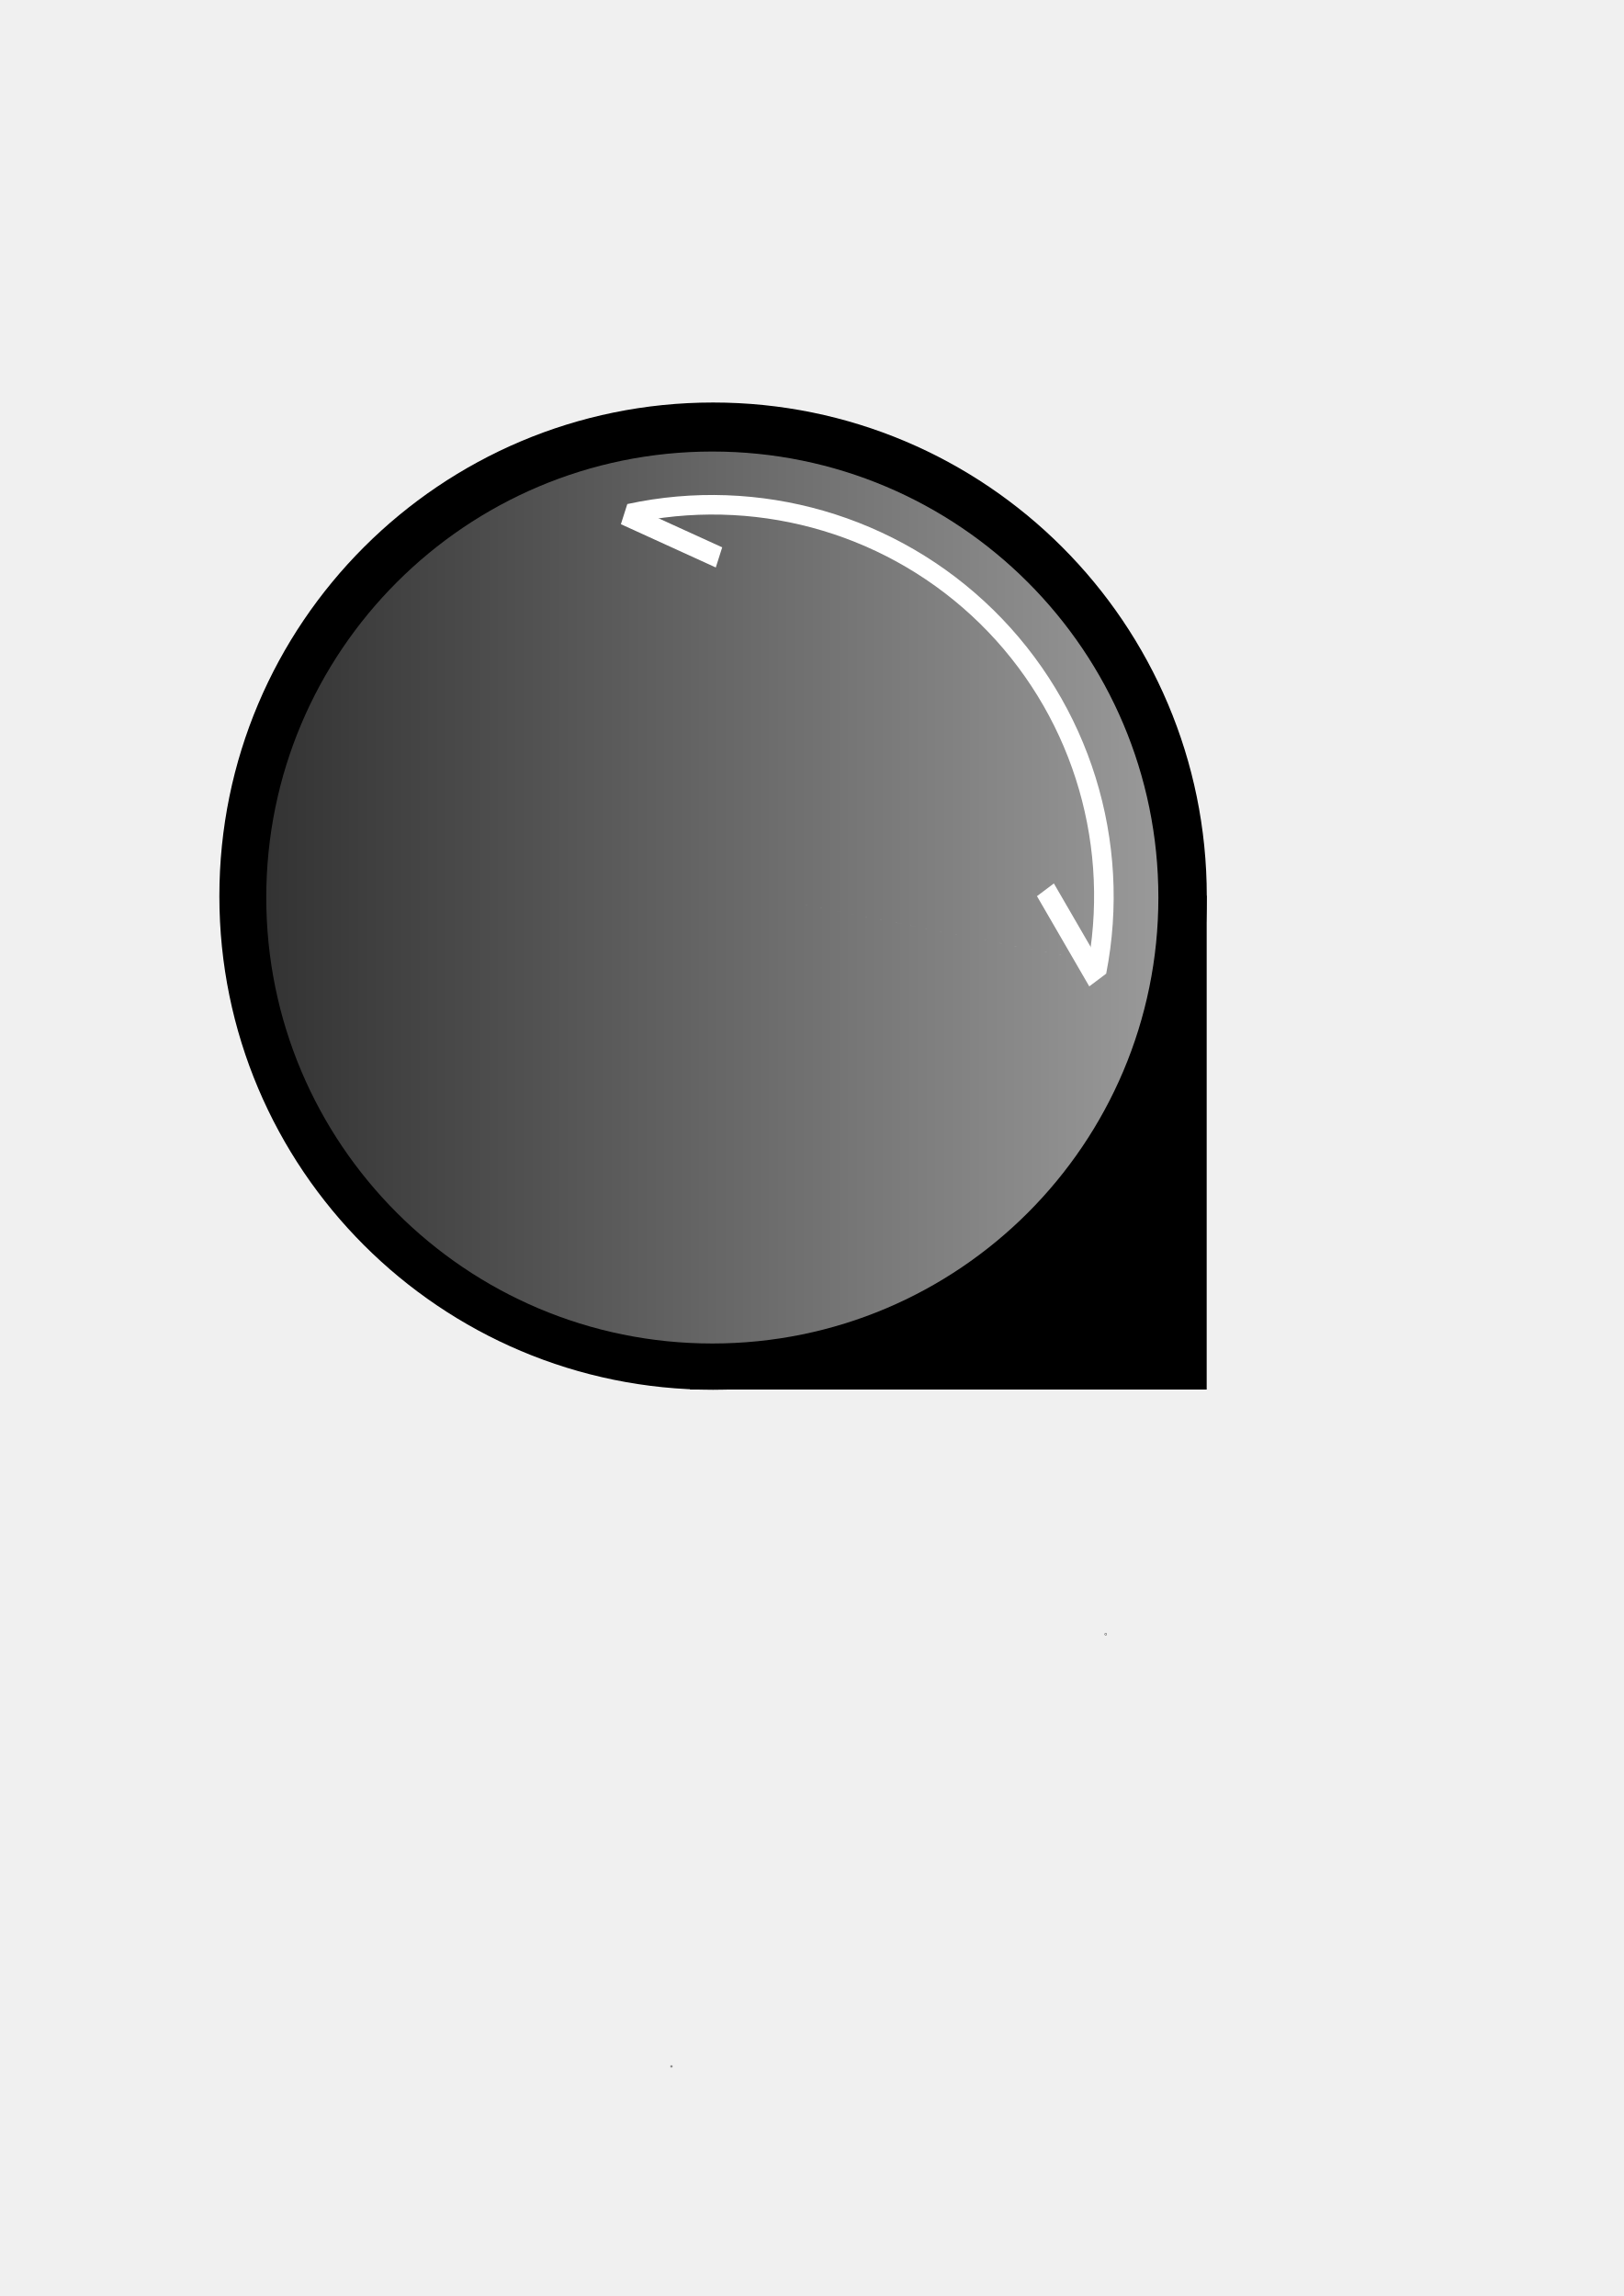
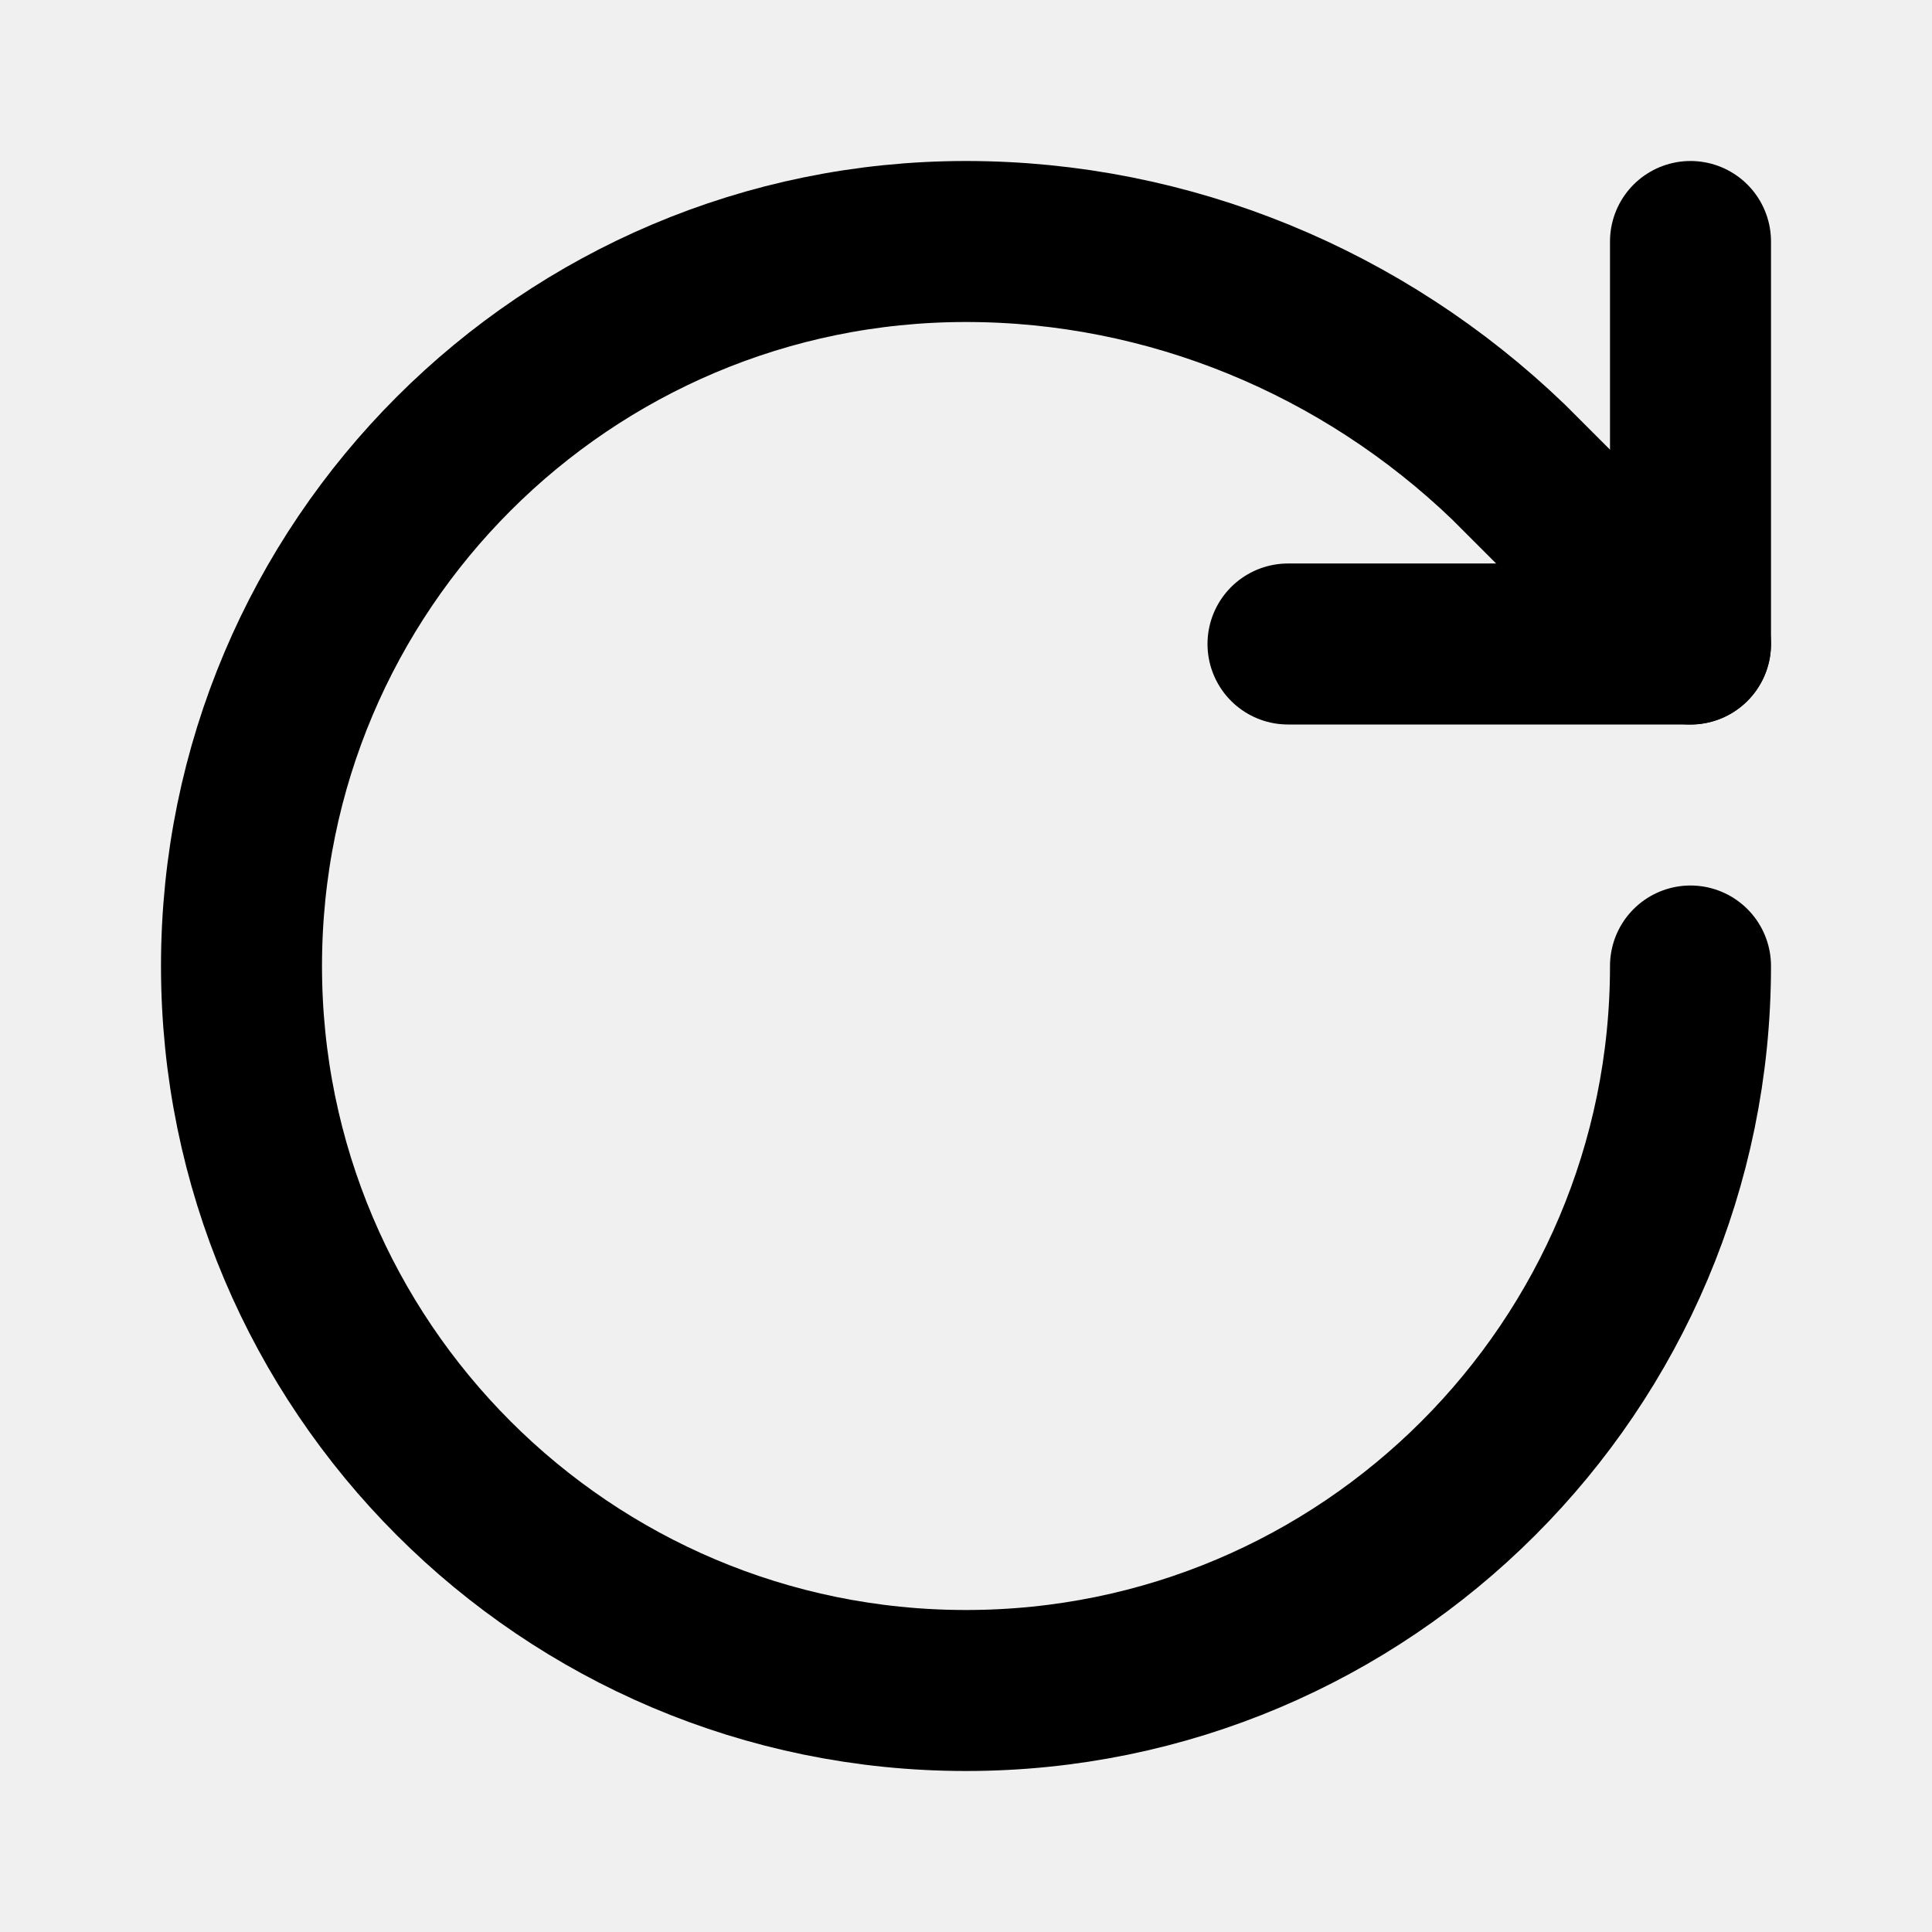
- <svg xmlns="http://www.w3.org/2000/svg" xmlns:xlink="http://www.w3.org/1999/xlink" width="210mm" height="297mm" viewBox="0 0 210 297" version="1.1" id="svg913">
-   <defs id="defs907">
-     <linearGradient id="linearGradient1573">
-       <stop style="stop-color:#333333;stop-opacity:1" offset="0" id="stop1569" />
-       <stop style="stop-color:#999999;stop-opacity:1" offset="1" id="stop1571" />
-     </linearGradient>
-     <linearGradient xlink:href="#linearGradient1573" id="linearGradient1575" x1="34.438" y1="116.098" x2="149.817" y2="116.098" gradientUnits="userSpaceOnUse" />
-   </defs>
-   <g id="layer1">
-     <circle style="fill:#000000;fill-opacity:1;stroke-width:0.09;stroke-linejoin:bevel" id="path1529" cx="92.225" cy="115.92" r="63.853" />
-     <rect style="fill:#000000;fill-opacity:1;stroke-width:0.049;stroke-linejoin:bevel" id="rect1551" width="66.829" height="63.886" x="89.236" y="115.859" />
-     <circle style="fill:url(#linearGradient1575);stroke-width:0.082;stroke-linejoin:bevel;fill-opacity:1" id="path1529-3" cx="92.127" cy="116.098" r="57.69" />
-     <circle id="path1595" style="fill:#000000;stroke:#000000;stroke-width:0.265" cx="86.841" cy="267.302" r="0.011" />
-     <circle id="path1597" style="fill:#000000;stroke:#000000;stroke-width:0.265" cx="142.999" cy="211.396" r="0.011" />
-     <path style="color:#000000;font-style:normal;font-variant:normal;font-weight:normal;font-stretch:normal;font-size:medium;line-height:normal;font-family:sans-serif;font-variant-ligatures:normal;font-variant-position:normal;font-variant-caps:normal;font-variant-numeric:normal;font-variant-alternates:normal;font-variant-east-asian:normal;font-feature-settings:normal;font-variation-settings:normal;text-indent:0;text-align:start;text-decoration:none;text-decoration-line:none;text-decoration-style:solid;text-decoration-color:#000000;letter-spacing:normal;word-spacing:normal;text-transform:none;writing-mode:lr-tb;direction:ltr;text-orientation:mixed;dominant-baseline:auto;baseline-shift:baseline;text-anchor:start;white-space:normal;shape-padding:0;shape-margin:0;inline-size:0;clip-rule:nonzero;display:inline;overflow:visible;visibility:visible;opacity:1;isolation:auto;mix-blend-mode:normal;color-interpolation:sRGB;color-interpolation-filters:linearRGB;solid-color:#000000;solid-opacity:1;vector-effect:none;fill:#ffffff;fill-opacity:1;fill-rule:nonzero;stroke:none;stroke-linecap:butt;stroke-linejoin:bevel;stroke-miterlimit:4;stroke-dasharray:none;stroke-dashoffset:0;stroke-opacity:1;color-rendering:auto;image-rendering:auto;shape-rendering:auto;text-rendering:auto;enable-background:accumulate;stop-color:#000000;stop-opacity:1" d="m -131.986,66.768 v 0 l -19.193,44.619 -2.143,1.854 c 16.047,6.903 34.492,5.274 49.082,-4.332 14.59,-9.606 23.375,-25.907 23.375,-43.375 l -2.551,1.234 z m 0,0 h 48.57 c -0.406,16.166 -8.633,31.154 -22.184,40.076 -13.55,8.922 -30.569,10.558 -45.58,4.543 z" id="path1529-3-5" transform="rotate(-102.1918)" />
-     <rect style="fill:#ffffff;fill-opacity:1;stroke:#ffffff;stroke-width:0;stroke-linejoin:bevel;stroke-miterlimit:4;stroke-dasharray:none;stroke-opacity:1" id="rect1647" width="13.49" height="2.735" x="97.787" y="25.824" transform="matrix(0.9097673,0.4151185,-0.3032353,0.9529157,0,0)" />
-     <rect style="fill:#ffffff;fill-opacity:1;stroke:#ffffff;stroke-width:0;stroke-linejoin:bevel;stroke-miterlimit:4;stroke-dasharray:none;stroke-opacity:1" id="rect1647-3" width="13.49" height="2.735" x="174.529" y="-61.059" transform="matrix(0.5014566,0.8651828,-0.7989382,0.6014131,0,0)" />
-   </g>
+ <svg xmlns="http://www.w3.org/2000/svg" width="24" height="24" viewBox="0 0 24 24" fill="none" stroke="currentColor" stroke-width="2" stroke-linecap="round" stroke-linejoin="round" class="lucide lucide-rotate-cw-icon lucide-rotate-cw">
+   <path d="M21 12a9 9 0 1 1-9-9c2.52 0 4.93 1 6.74 2.74L21 8" />
+   <path d="M21 3v5h-5" />
</svg>
